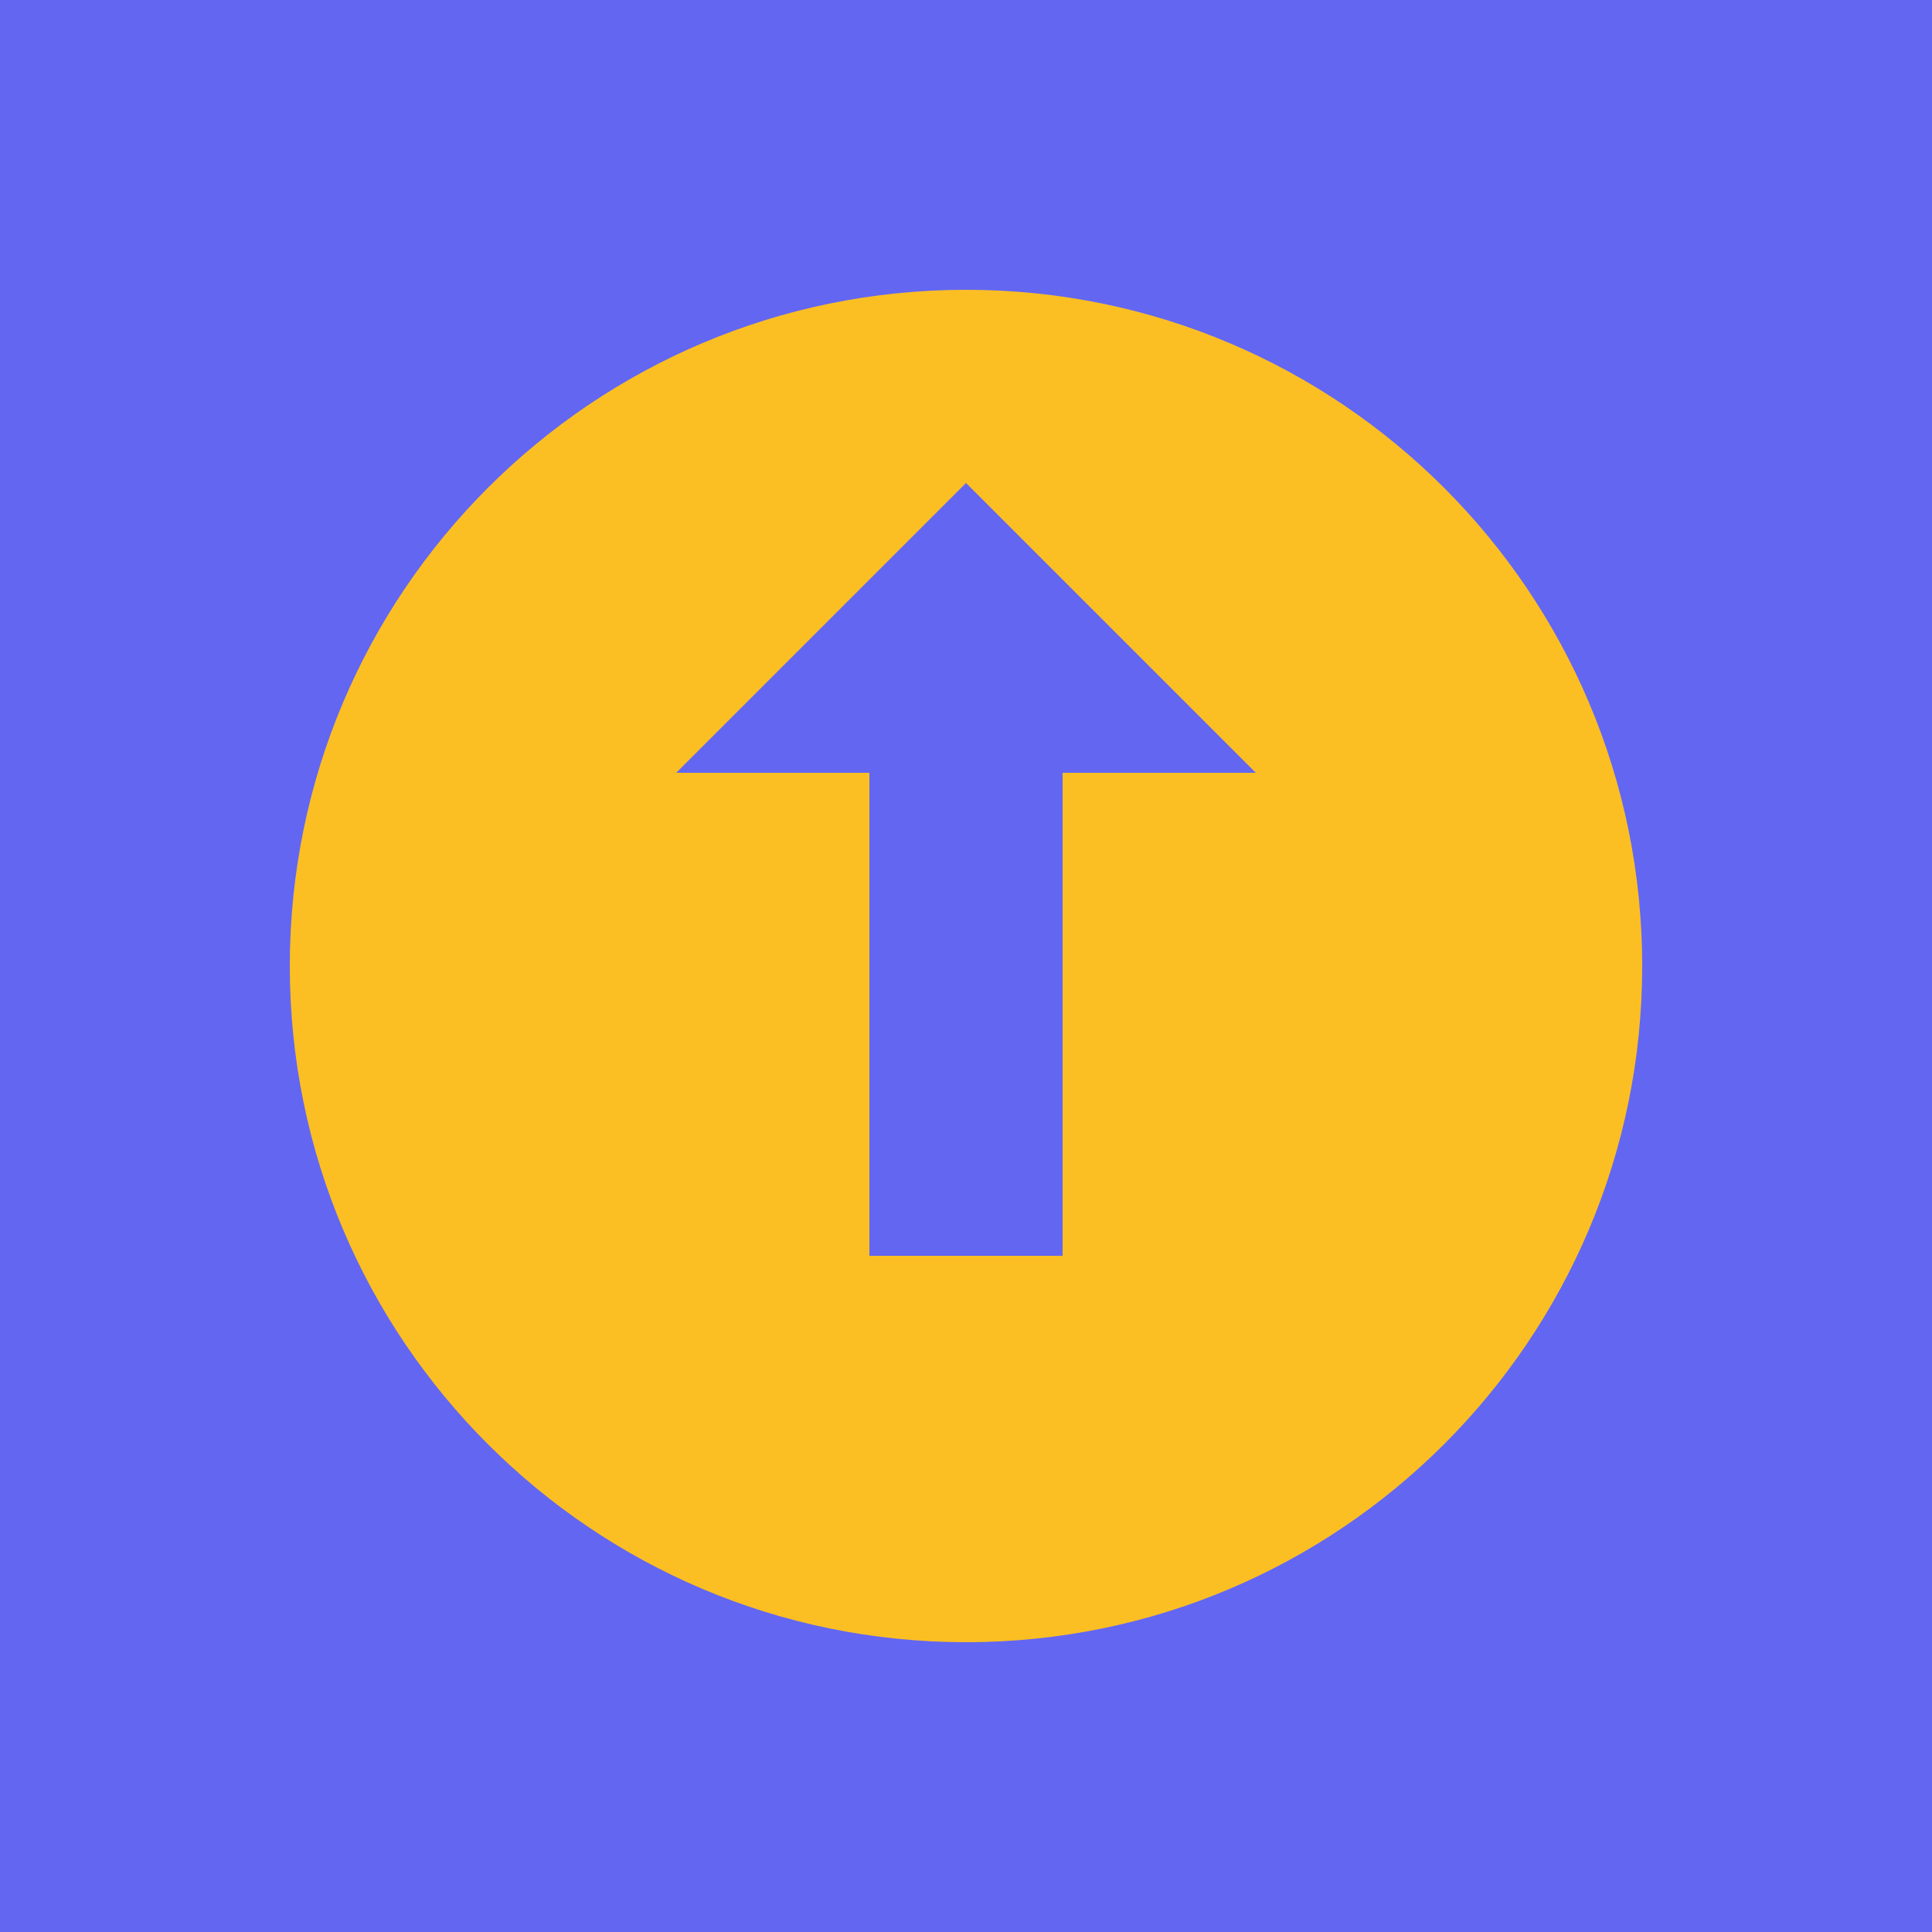
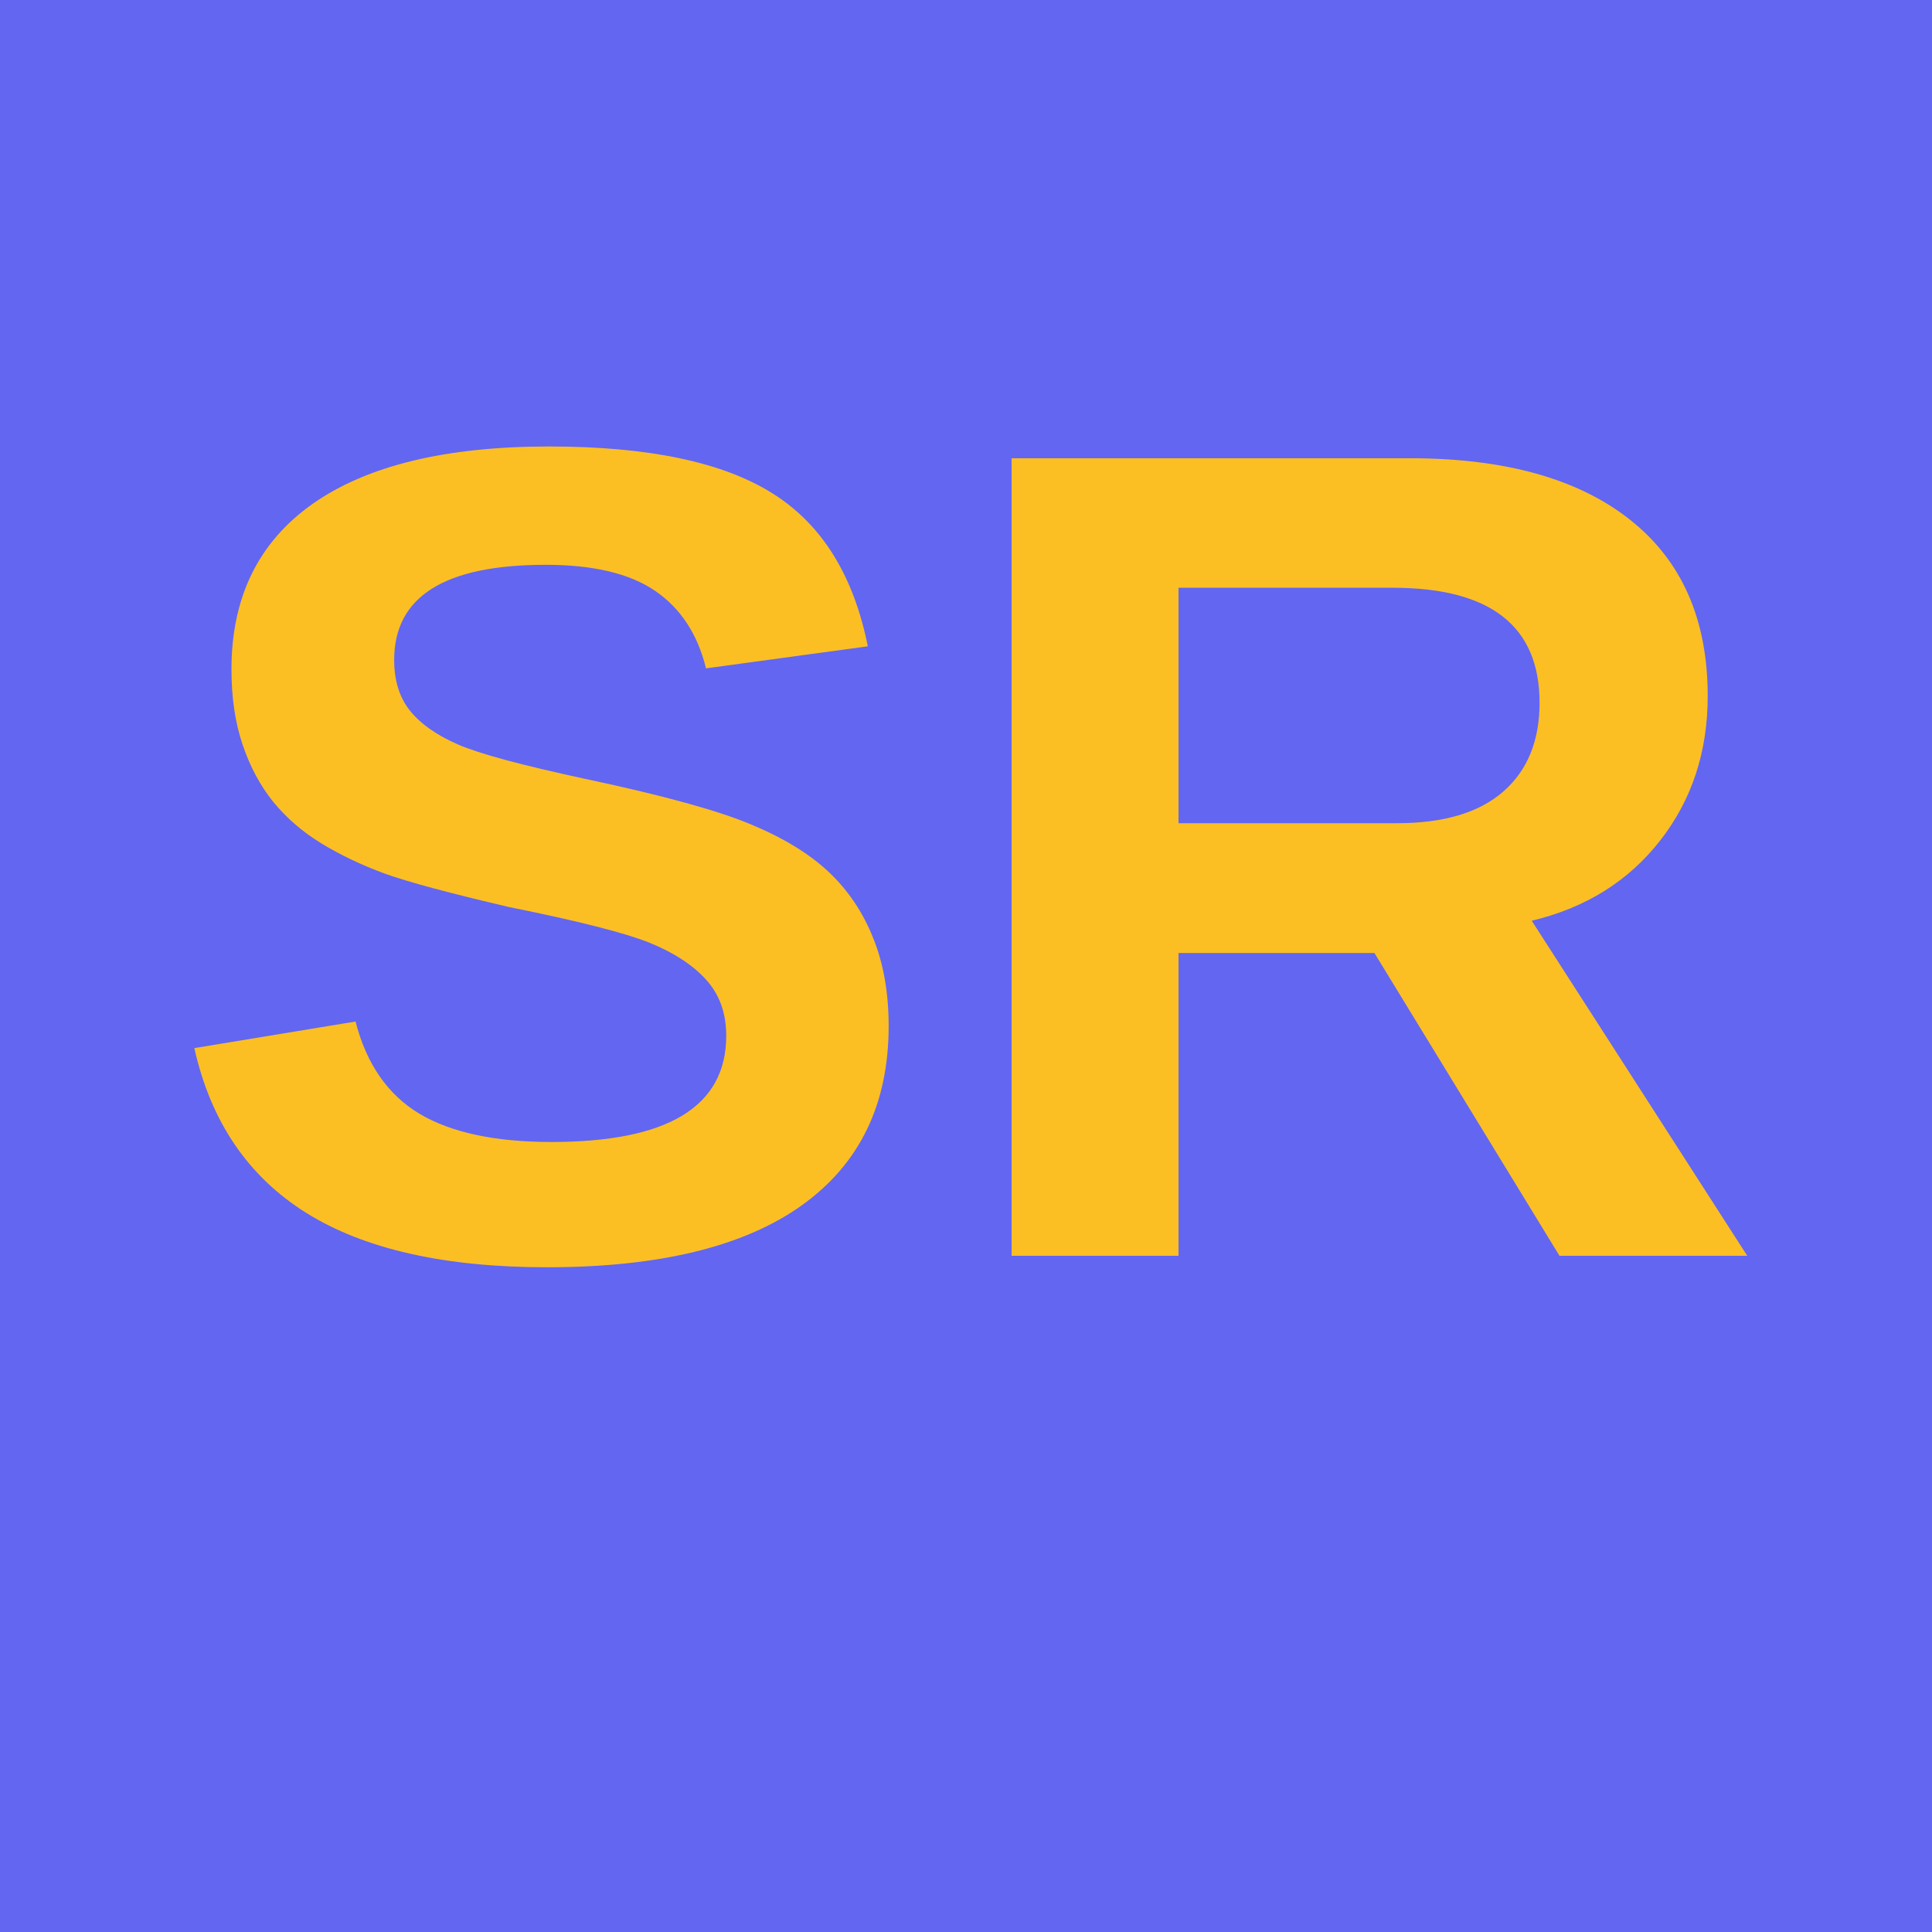
<svg xmlns="http://www.w3.org/2000/svg" viewBox="0 0 100 100">
  <rect width="100" height="100" fill="#6366f1" />
-   <circle cx="50" cy="50" r="35" fill="#fbbf24" />
-   <path d="M 50 25 L 65 40 L 55 40 L 55 65 L 45 65 L 45 40 L 35 40 Z" fill="#6366f1" />
+   <text x="50" y="65" font-size="60" font-weight="bold" text-anchor="middle" fill="#fbbf24" font-family="Arial, sans-serif">SR</text>
</svg>
